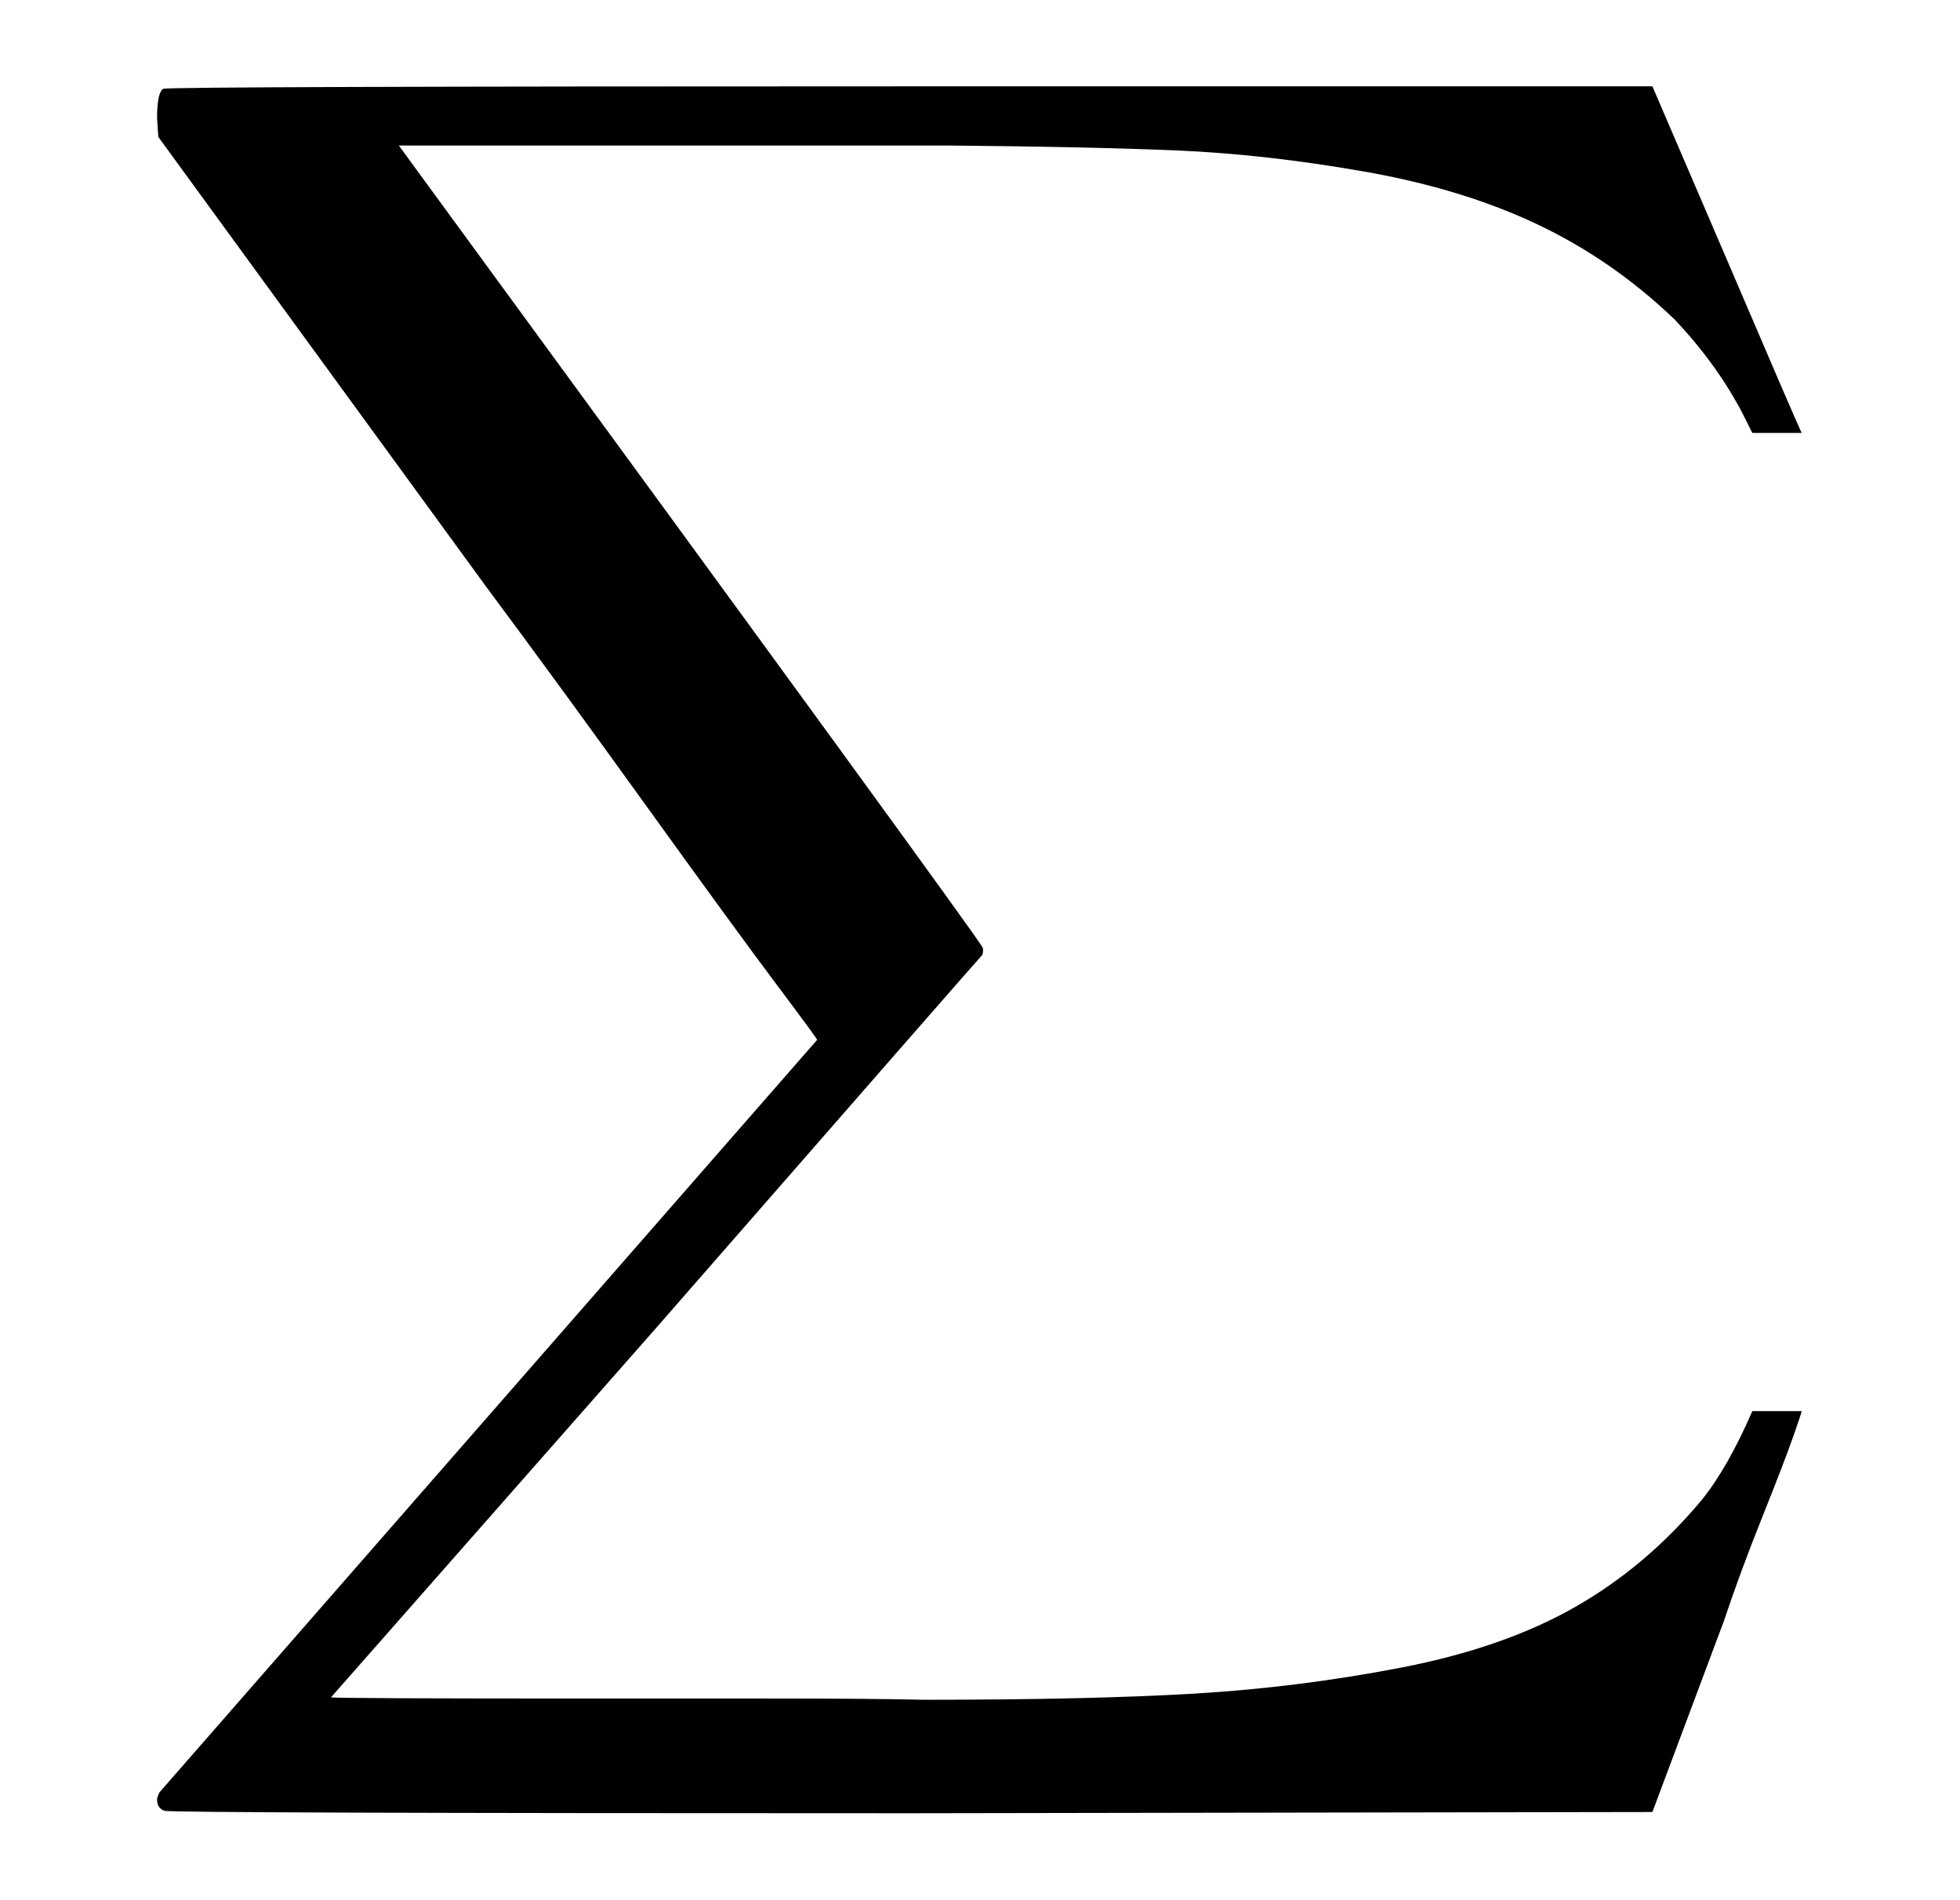
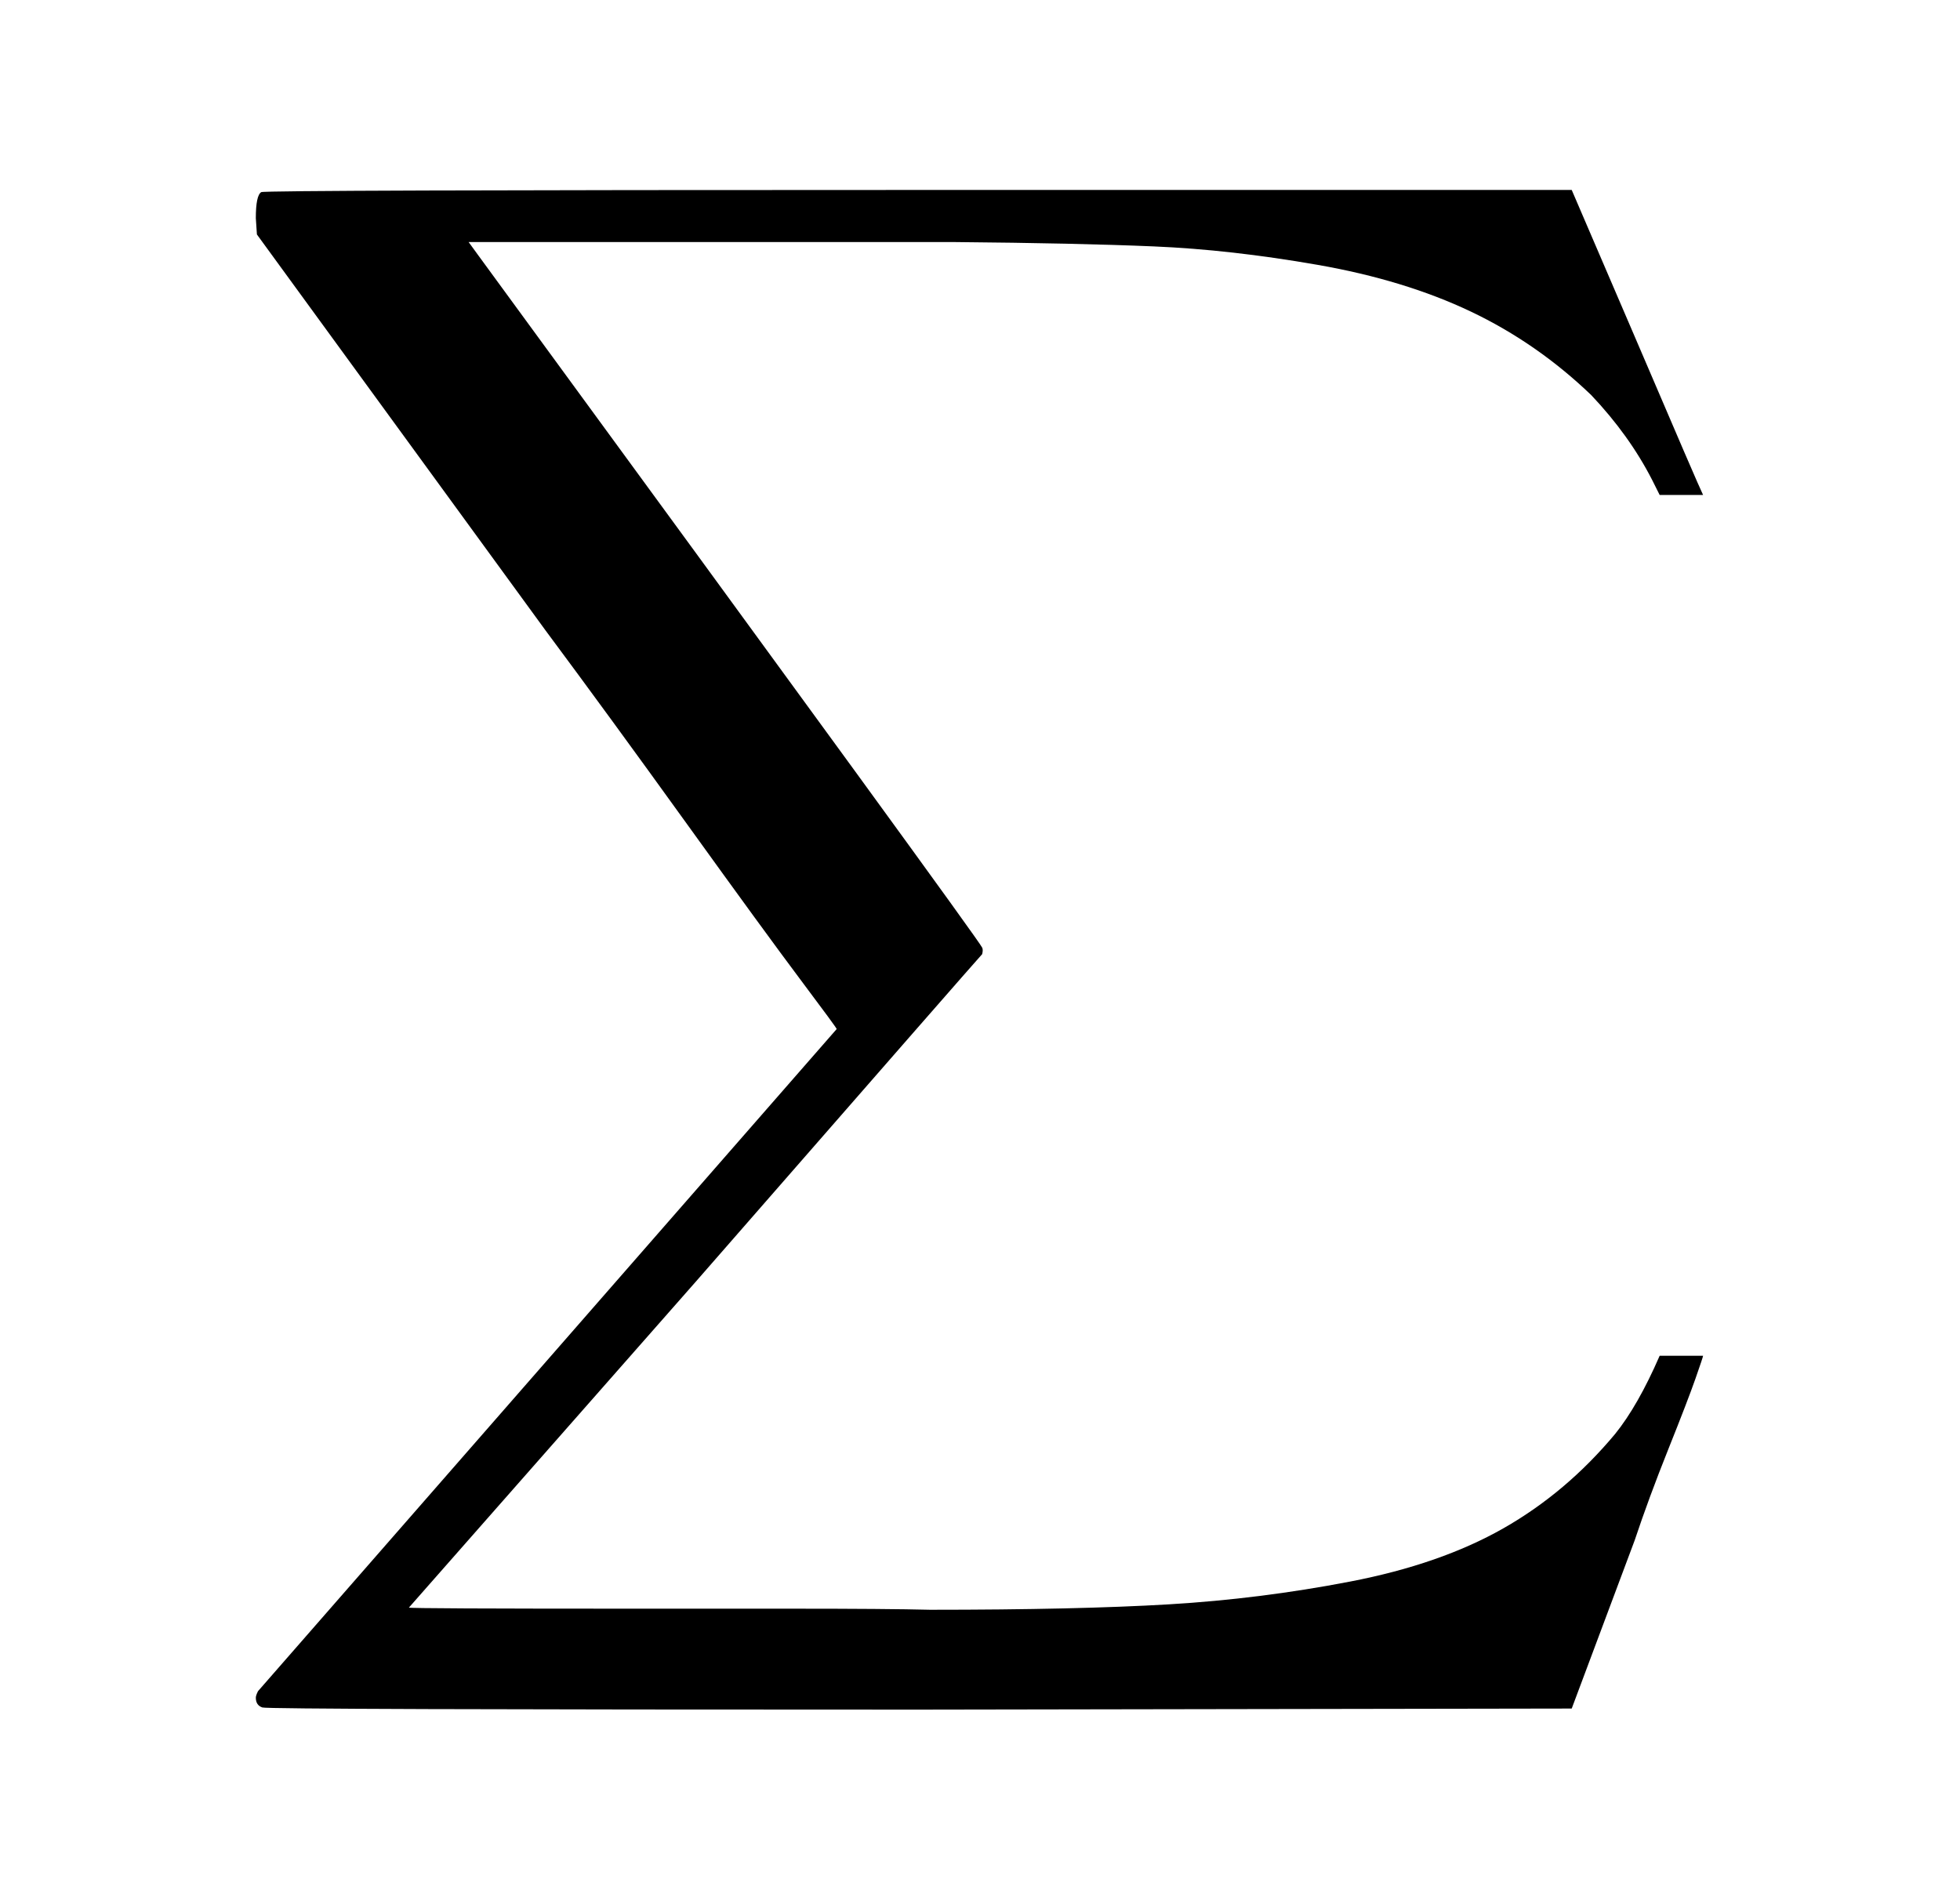
- <svg xmlns="http://www.w3.org/2000/svg" xmlns:xlink="http://www.w3.org/1999/xlink" style="vertical-align: -1.018ex;" width="3.267ex" height="3.167ex" role="img" focusable="false" viewBox="-72 -1020 1588 1540">
+ <svg xmlns="http://www.w3.org/2000/svg" xmlns:xlink="http://www.w3.org/1999/xlink" style="vertical-align: -1.018ex;" width="3.267ex" height="3.167ex" role="img" focusable="false" viewBox="-180.5 -1125 1805 1750">
  <defs>
    <path id="MJX-1-TEX-LO-2211" d="M60 948Q63 950 665 950H1267L1325 815Q1384 677 1388 669H1348L1341 683Q1320 724 1285 761Q1235 809 1174 838T1033 881T882 898T699 902H574H543H251L259 891Q722 258 724 252Q725 250 724 246Q721 243 460 -56L196 -356Q196 -357 407 -357Q459 -357 548 -357T676 -358Q812 -358 896 -353T1063 -332T1204 -283T1307 -196Q1328 -170 1348 -124H1388Q1388 -125 1381 -145T1356 -210T1325 -294L1267 -449L666 -450Q64 -450 61 -448Q55 -446 55 -439Q55 -437 57 -433L590 177Q590 178 557 222T452 366T322 544L56 909L55 924Q55 945 60 948Z" />
  </defs>
  <g stroke="currentColor" fill="currentColor" stroke-width="0" transform="scale(1,-1)">
    <g data-mml-node="math">
      <g data-mml-node="mo">
        <use data-c="2211" xlink:href="#MJX-1-TEX-LO-2211" />
      </g>
    </g>
  </g>
</svg>
